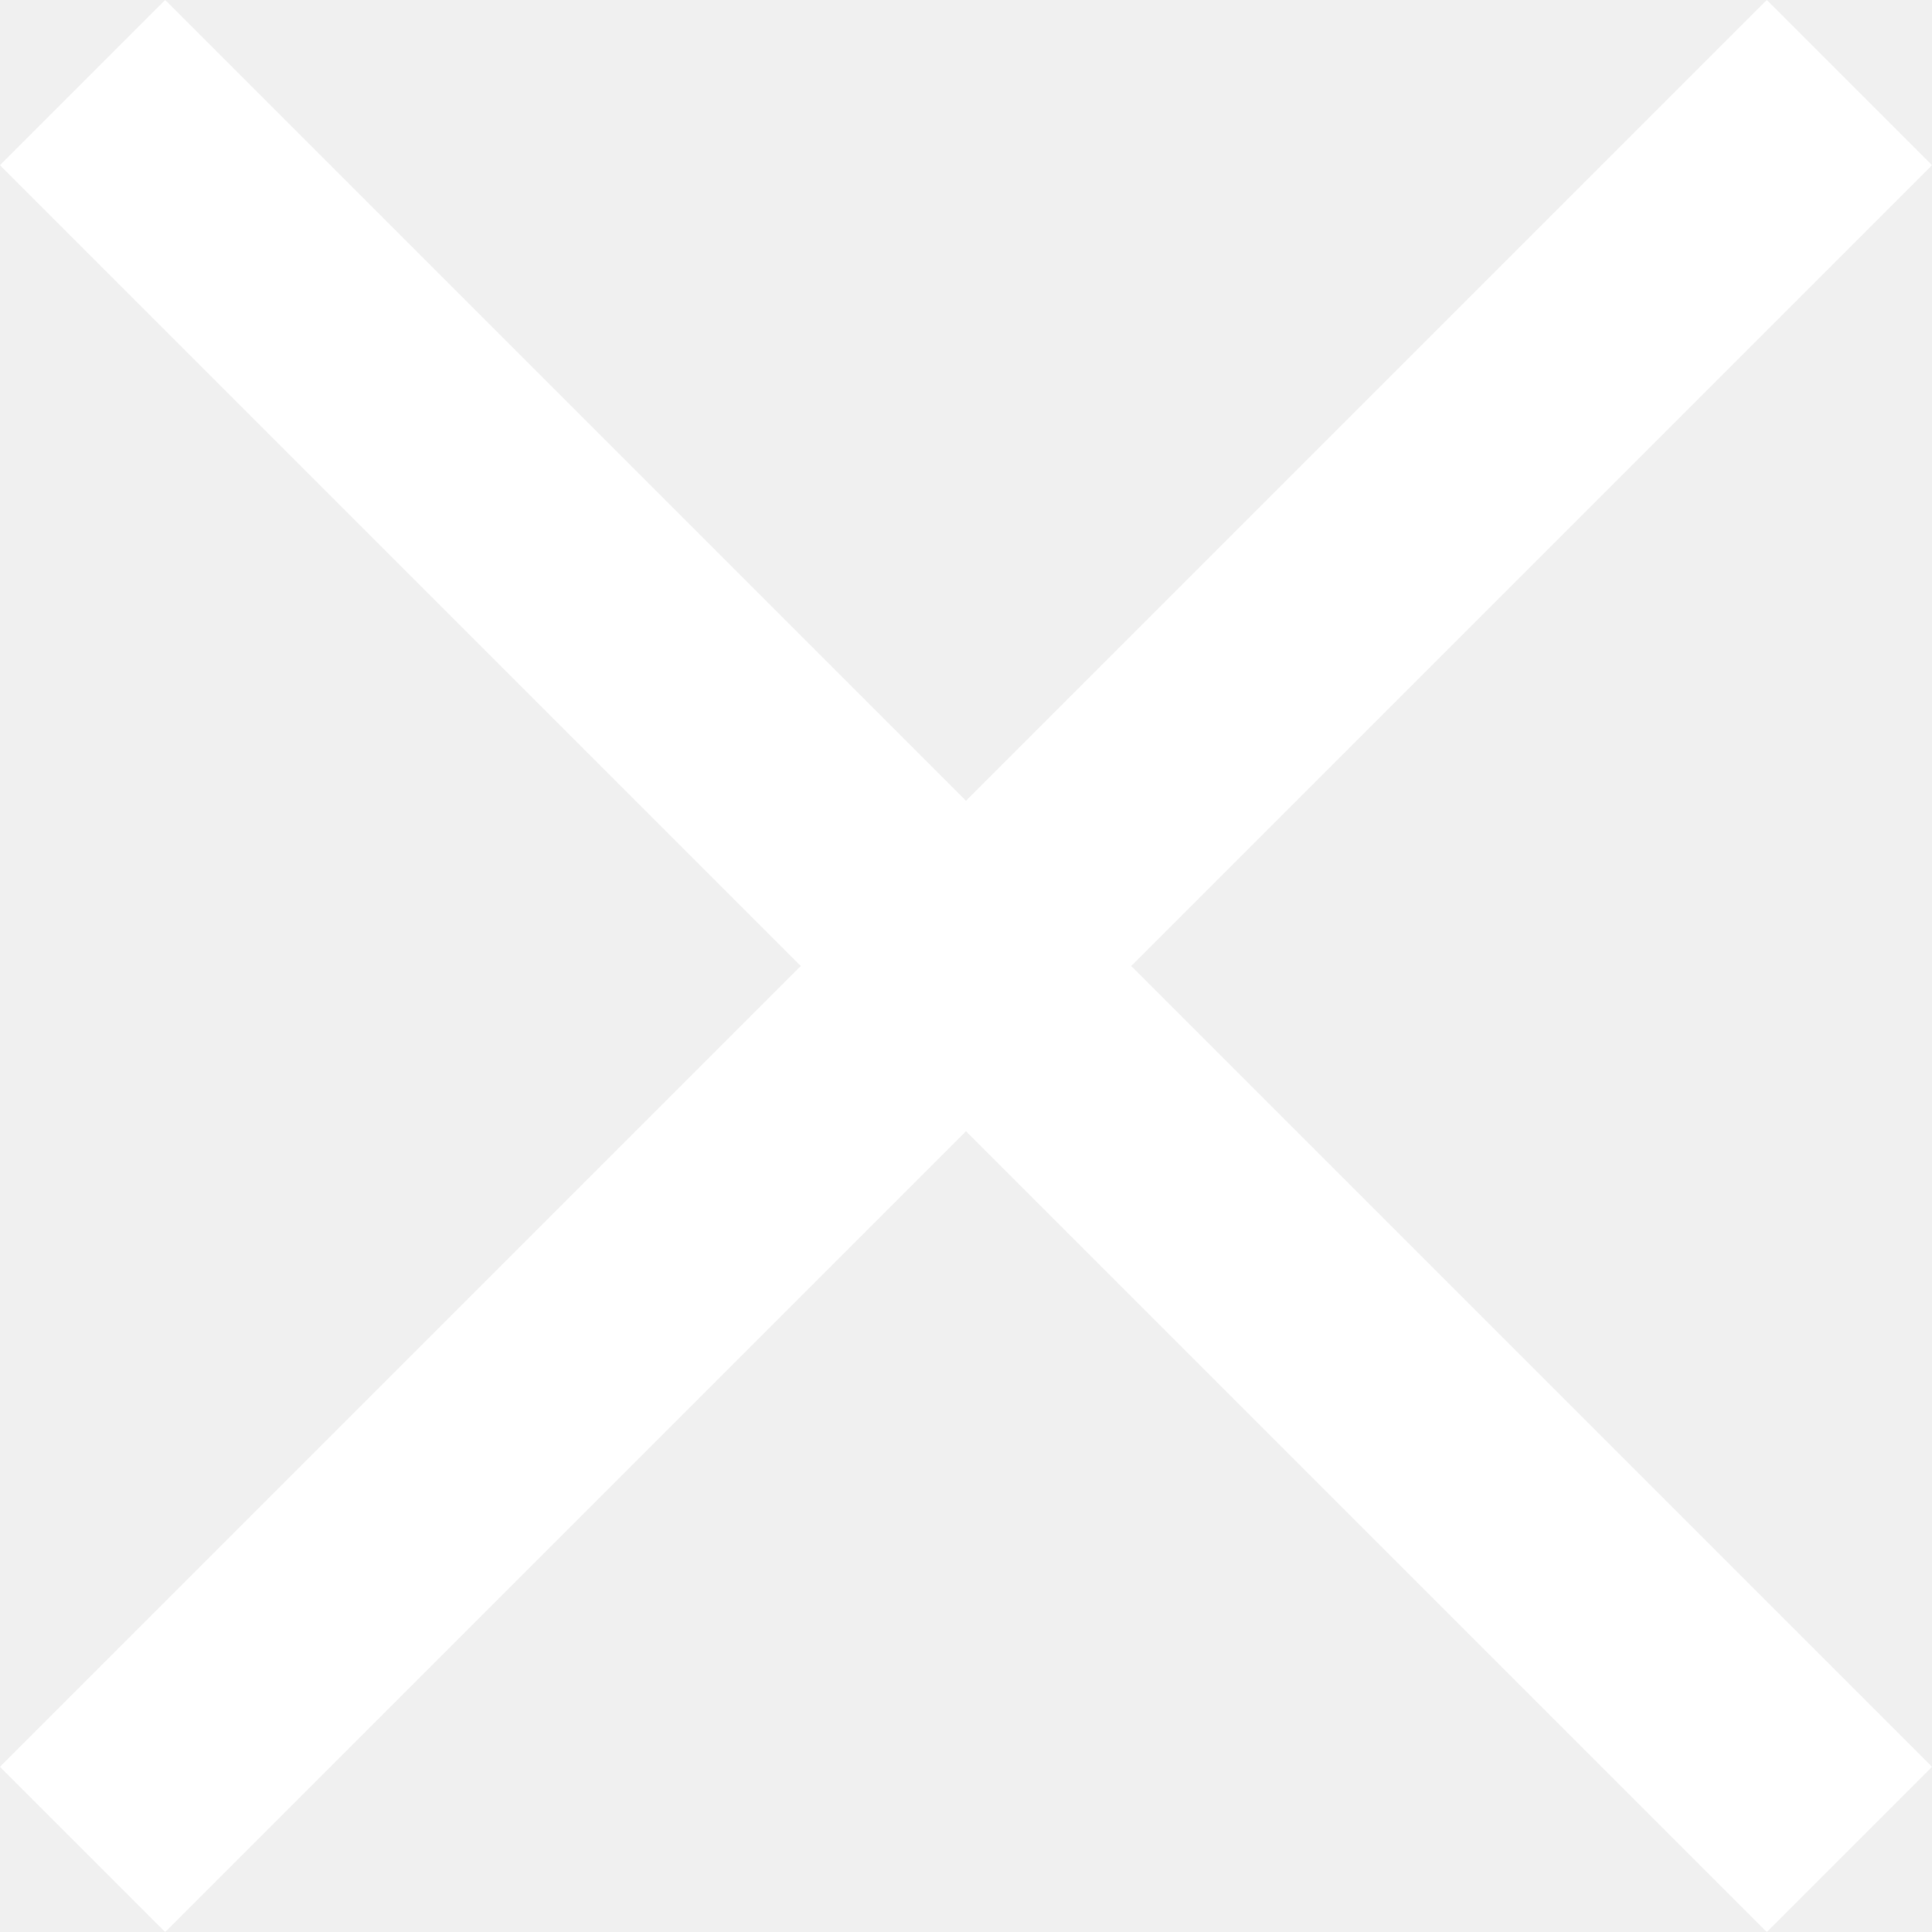
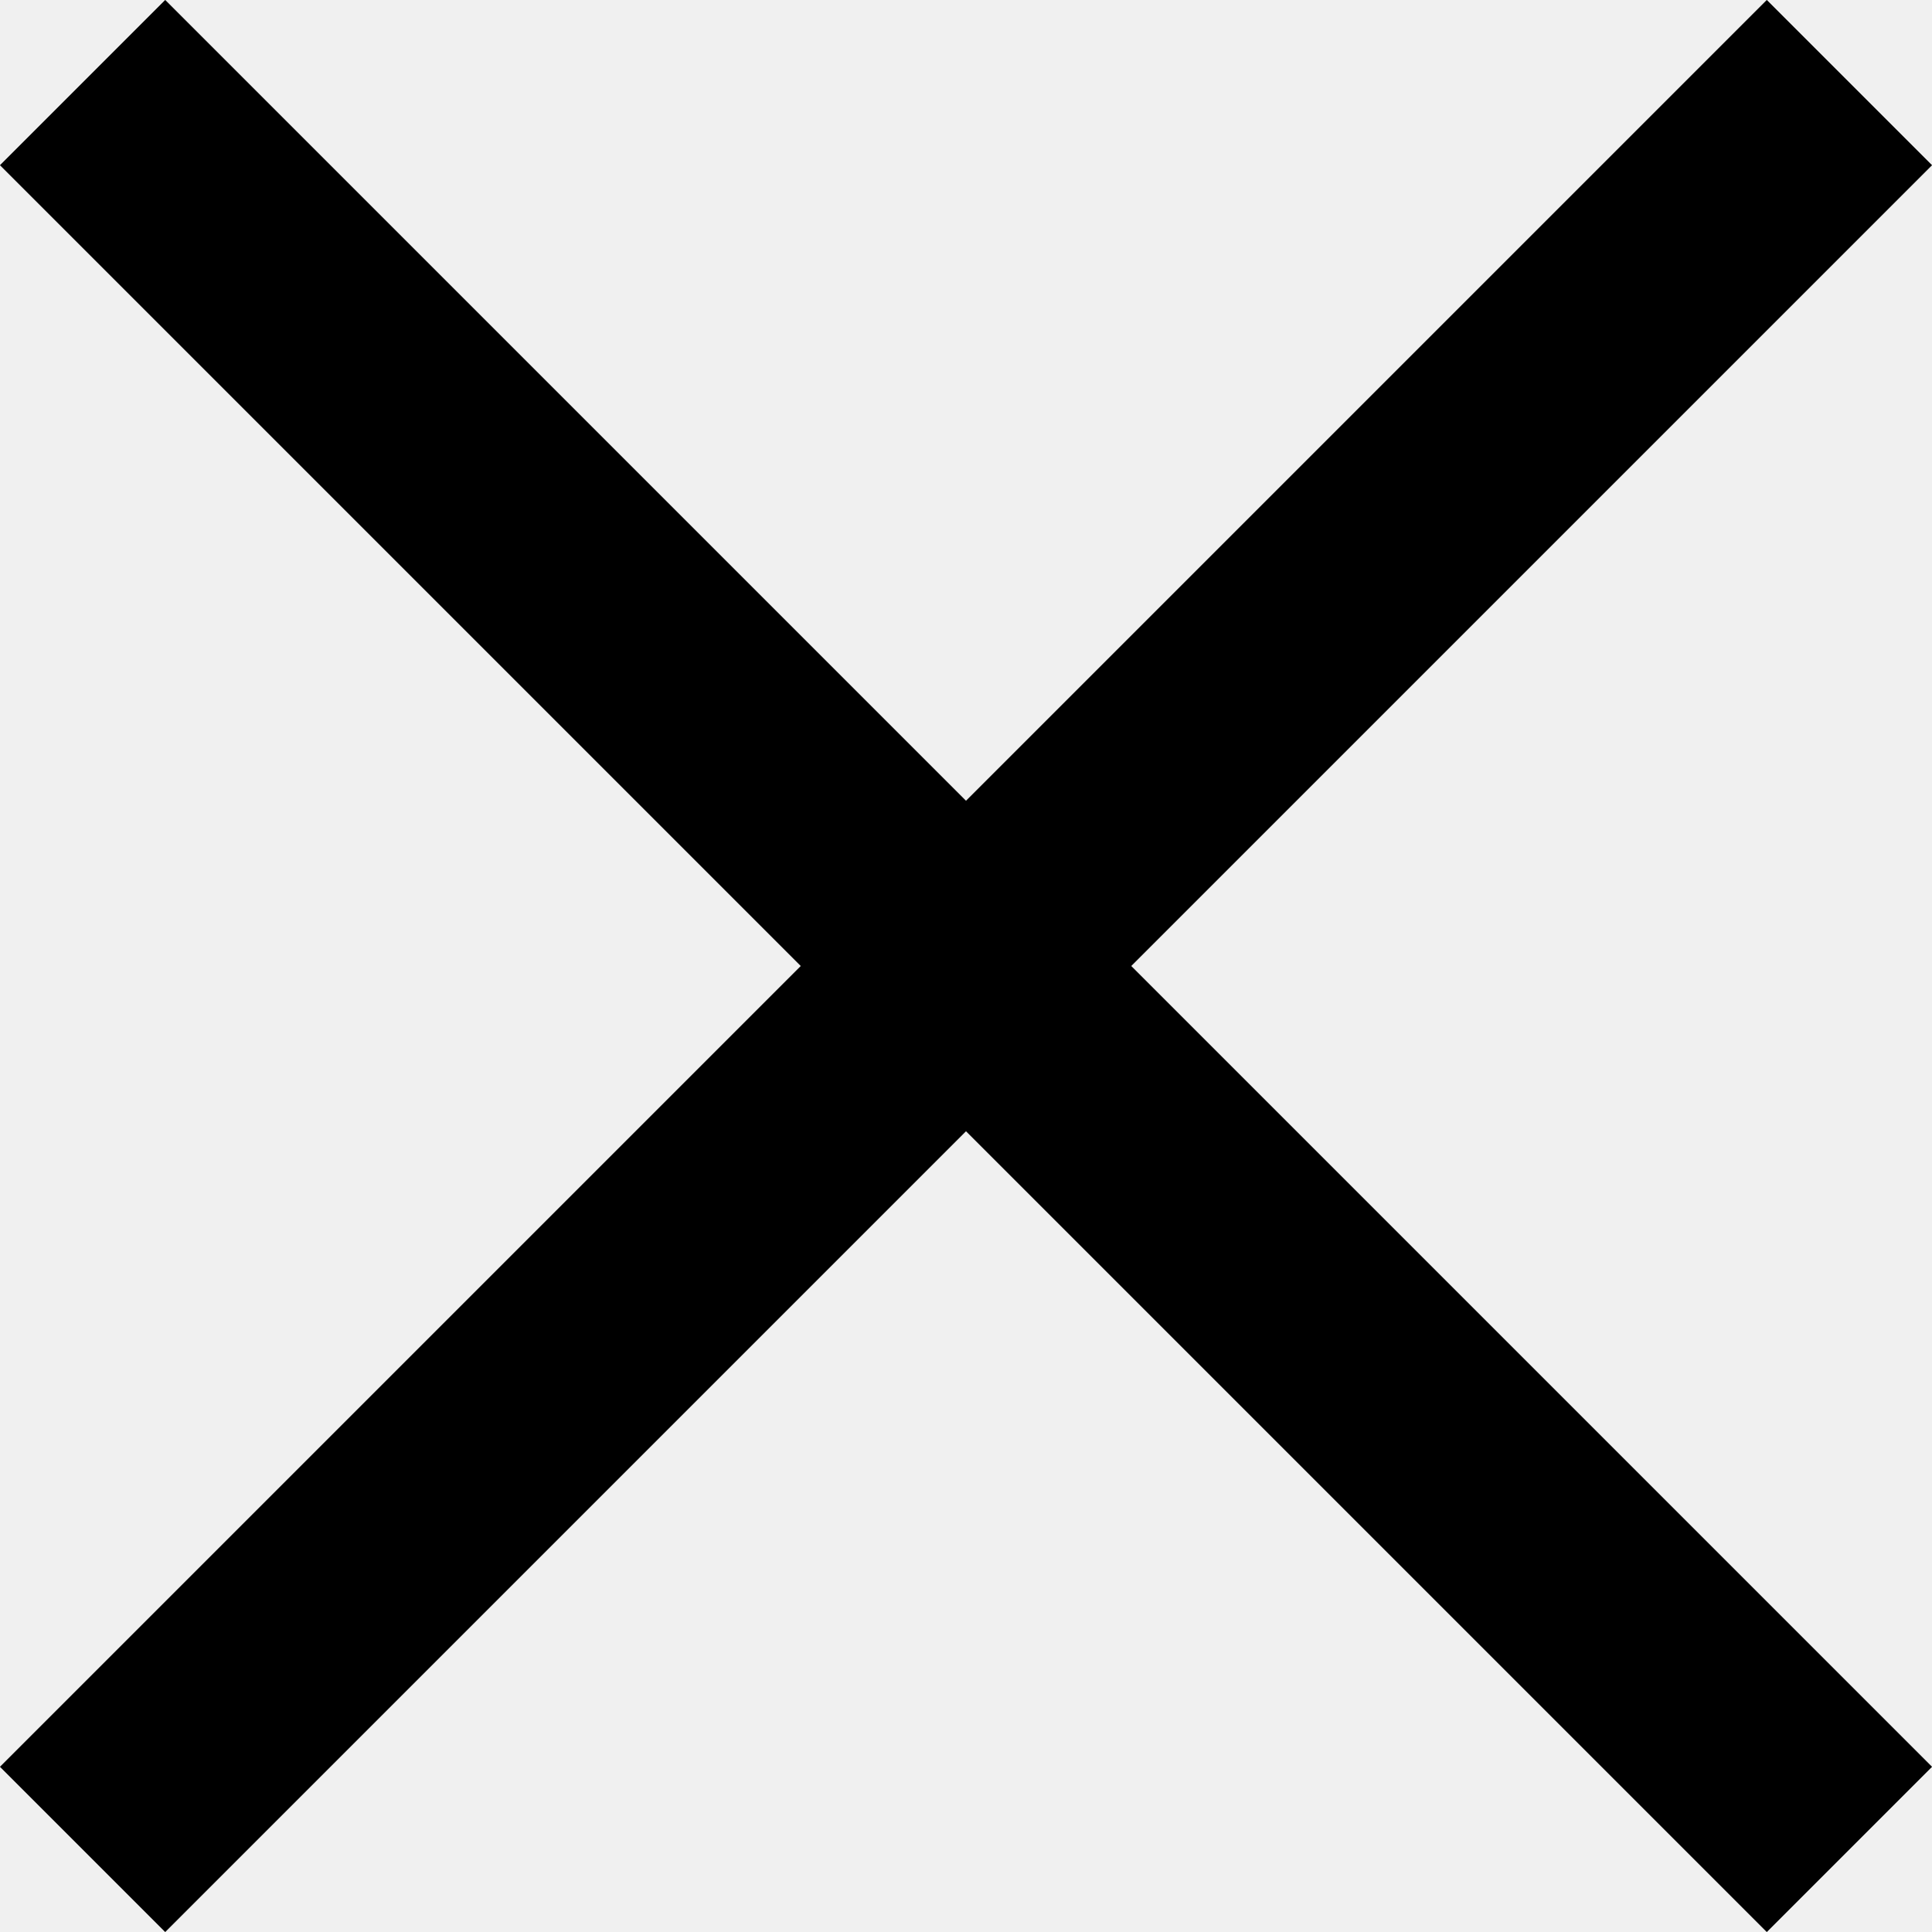
<svg xmlns="http://www.w3.org/2000/svg" id="b" data-name="圖層 2" width="12.4" height="12.4" viewBox="0 0 12.4 12.4">
  <defs>
    <style>
      .d {
        fill: none;
-         stroke: #fff;
+         stroke: #000;
        stroke-miterlimit: 10;
        stroke-width: 1.5px;
      }
    </style>
  </defs>
  <g id="c" data-name="圖層 2">
    <g>
      <line class="d" x1=".53" y1=".53" x2="11.87" y2="11.87" />
      <line class="d" x1="11.87" y1=".53" x2=".53" y2="11.87" />
    </g>
  </g>
</svg>
